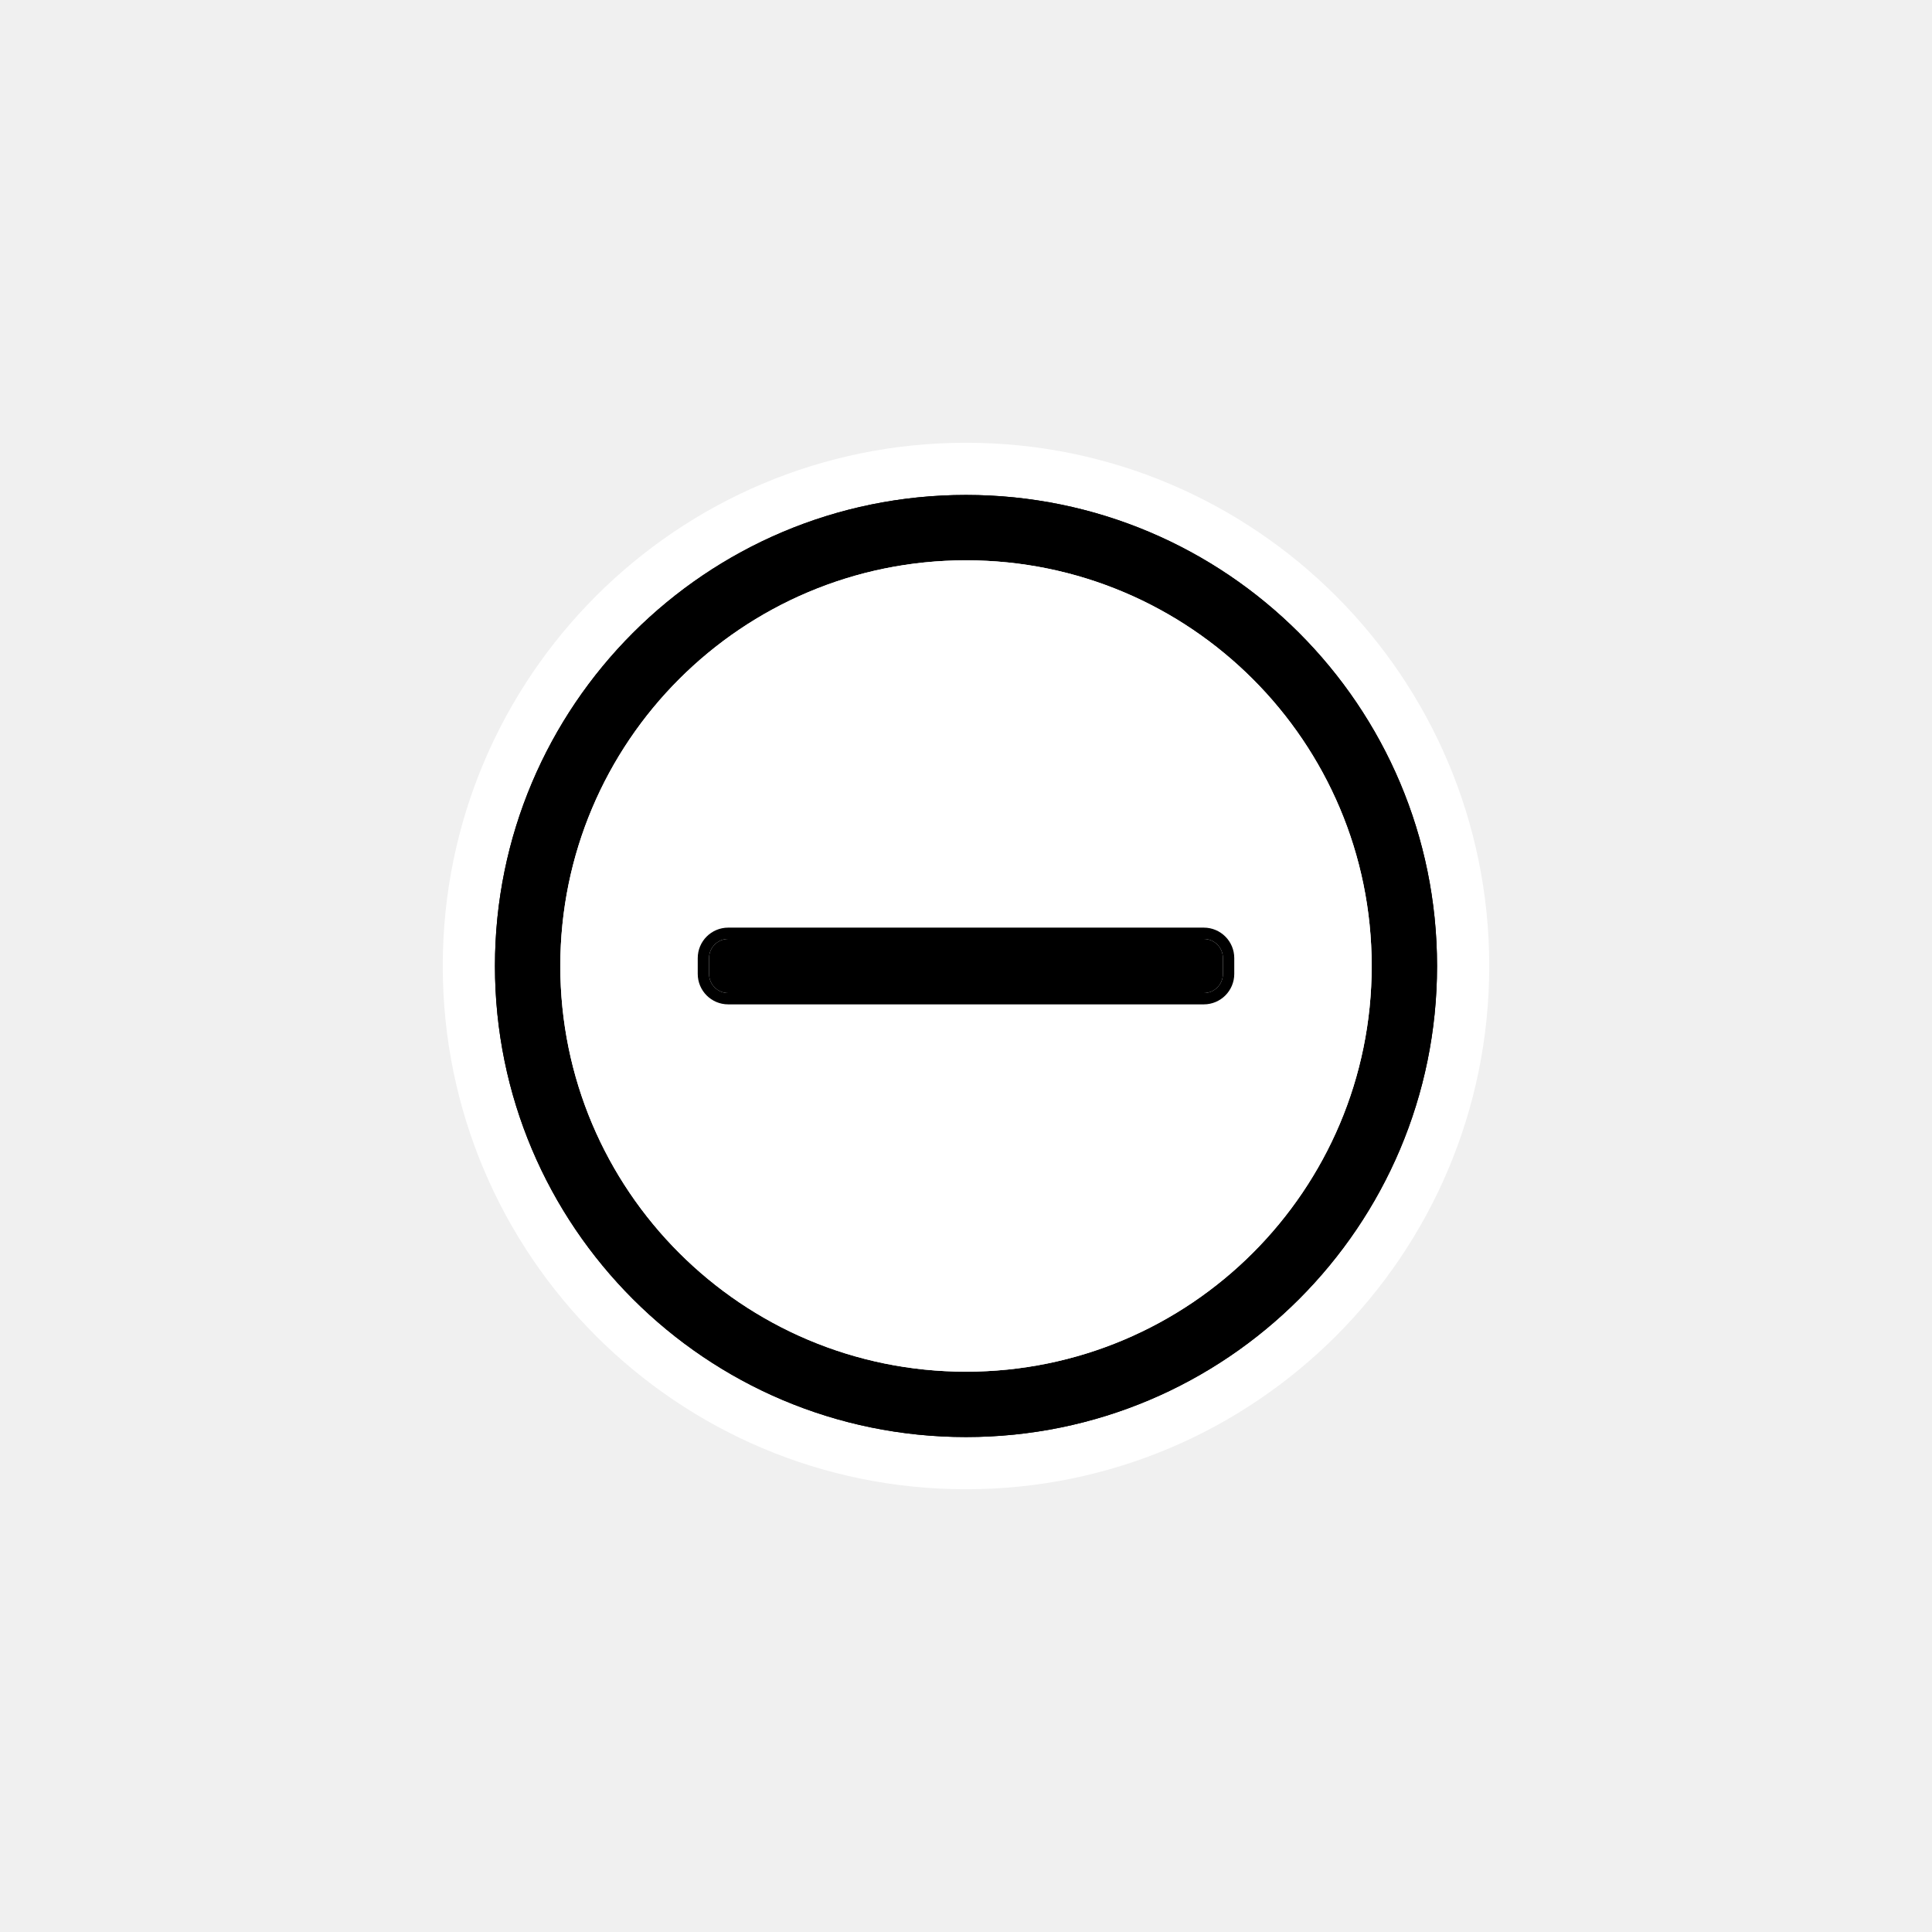
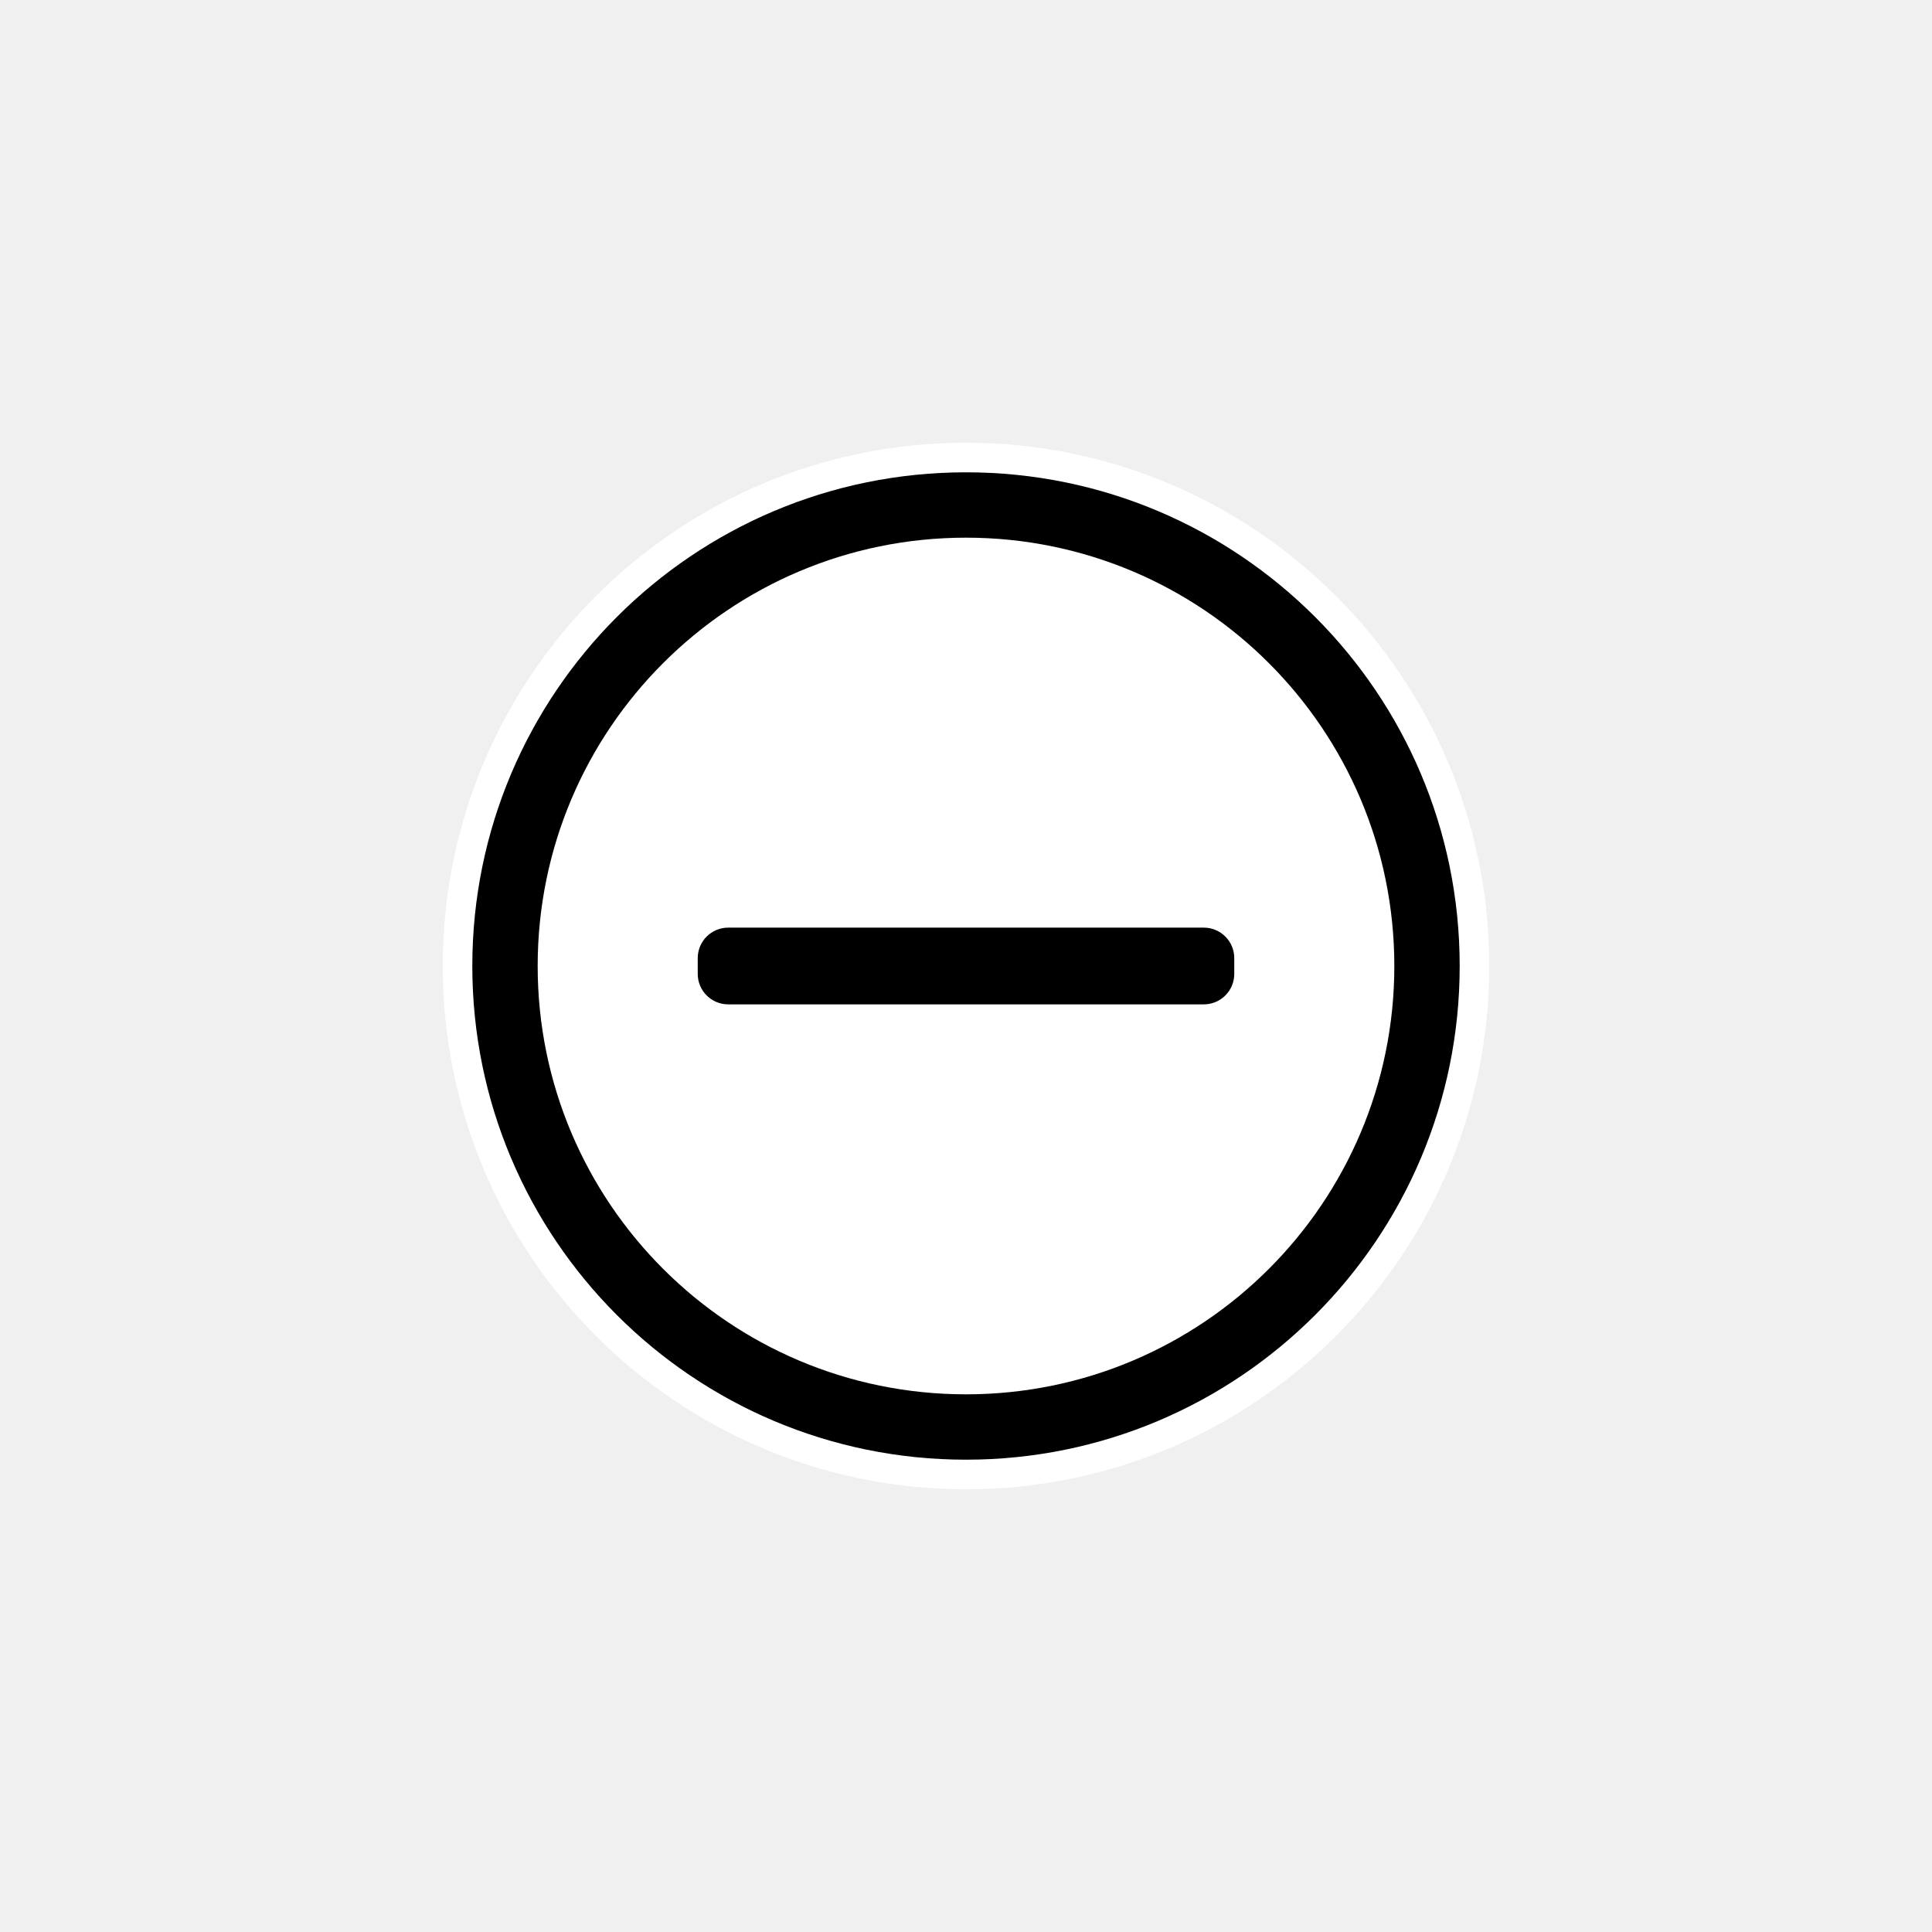
- <svg xmlns="http://www.w3.org/2000/svg" width="128pt" height="128pt" style="isolation:isolate" viewBox="0 0 128 128">
+ <svg xmlns="http://www.w3.org/2000/svg" width="128pt" height="128pt" viewBox="0 0 128 128">
  <defs>
-     <clipPath id="d">
+     <clipPath id="e">
      <rect width="128" height="128" />
    </clipPath>
  </defs>
-   <g clip-path="url(#d)">
-     <clipPath id="e">
+   <g clip-path="url(#e)">
+     <clipPath id="f">
      <rect width="128" height="128" fill="#fff" />
    </clipPath>
-     <g clip-path="url(#e)">
+     <g clip-path="url(#f)">
      <circle cx="64" cy="64" r="34.666" fill="#fff" vector-effect="non-scaling-stroke" />
-       <mask id="c">
-         <circle cx="64" cy="64" r="31.208" fill="#fff" vector-effect="non-scaling-stroke" />
-       </mask>
-       <circle cx="64" cy="64" r="31.208" mask="url(#c)" stroke="#000" stroke-width="4" vector-effect="non-scaling-stroke" />
-       <circle cx="64" cy="64" r="31.208" vector-effect="non-scaling-stroke" />
-       <mask id="a">
-         <circle cx="64" cy="64" r="26.878" fill="#fff" vector-effect="non-scaling-stroke" />
-       </mask>
+       <circle cx="64" cy="64" r="31.208" mask="url(#b)" stroke="#000" stroke-width="4" vector-effect="non-scaling-stroke" />
      <circle cx="64" cy="64" r="26.878" fill="#fff" mask="url(#a)" stroke="#fff" stroke-width="4" vector-effect="non-scaling-stroke" />
-       <circle cx="64" cy="64" r="26.878" fill="#fff" vector-effect="non-scaling-stroke" />
-       <path d="m48.244 62.208h31.512c0.699 0 1.267 0.568 1.267 1.267v1.05c0 0.699-0.568 1.267-1.267 1.267h-31.512c-0.699 0-1.267-0.568-1.267-1.267v-1.05c0-0.699 0.568-1.267 1.267-1.267z" />
-       <mask id="b" x="-200%" y="-200%" width="400%" height="400%">
-         <rect x="-200%" y="-200%" width="400%" height="400%" fill="#fff" />
-         <path d="m48.244 62.208h31.512c0.699 0 1.267 0.568 1.267 1.267v1.05c0 0.699-0.568 1.267-1.267 1.267h-31.512c-0.699 0-1.267-0.568-1.267-1.267v-1.05c0-0.699 0.568-1.267 1.267-1.267z" />
-       </mask>
-       <path d="m48.244 62.208h31.512c0.699 0 1.267 0.568 1.267 1.267v1.05c0 0.699-0.568 1.267-1.267 1.267h-31.512c-0.699 0-1.267-0.568-1.267-1.267v-1.05c0-0.699 0.568-1.267 1.267-1.267z" fill="none" mask="url(#b)" stroke="#000" stroke-linecap="square" stroke-miterlimit="2" stroke-width="2" vector-effect="non-scaling-stroke" />
-       <path d="m48.244 62.208h31.512c0.699 0 1.267 0.568 1.267 1.267v1.05c0 0.699-0.568 1.267-1.267 1.267h-31.512c-0.699 0-1.267-0.568-1.267-1.267v-1.05c0-0.699 0.568-1.267 1.267-1.267z" fill="none" />
+       <path d="m48.244 62.208h31.512c0.699 0 1.267 0.568 1.267 1.267v1.05c0 0.699-0.568 1.267-1.267 1.267h-31.512c-0.699 0-1.267-0.568-1.267-1.267v-1.05c0-0.699 0.568-1.267 1.267-1.267z" fill="#000" stroke="#000" stroke-linecap="square" stroke-miterlimit="2" stroke-width="2" vector-effect="non-scaling-stroke" />
    </g>
  </g>
</svg>
